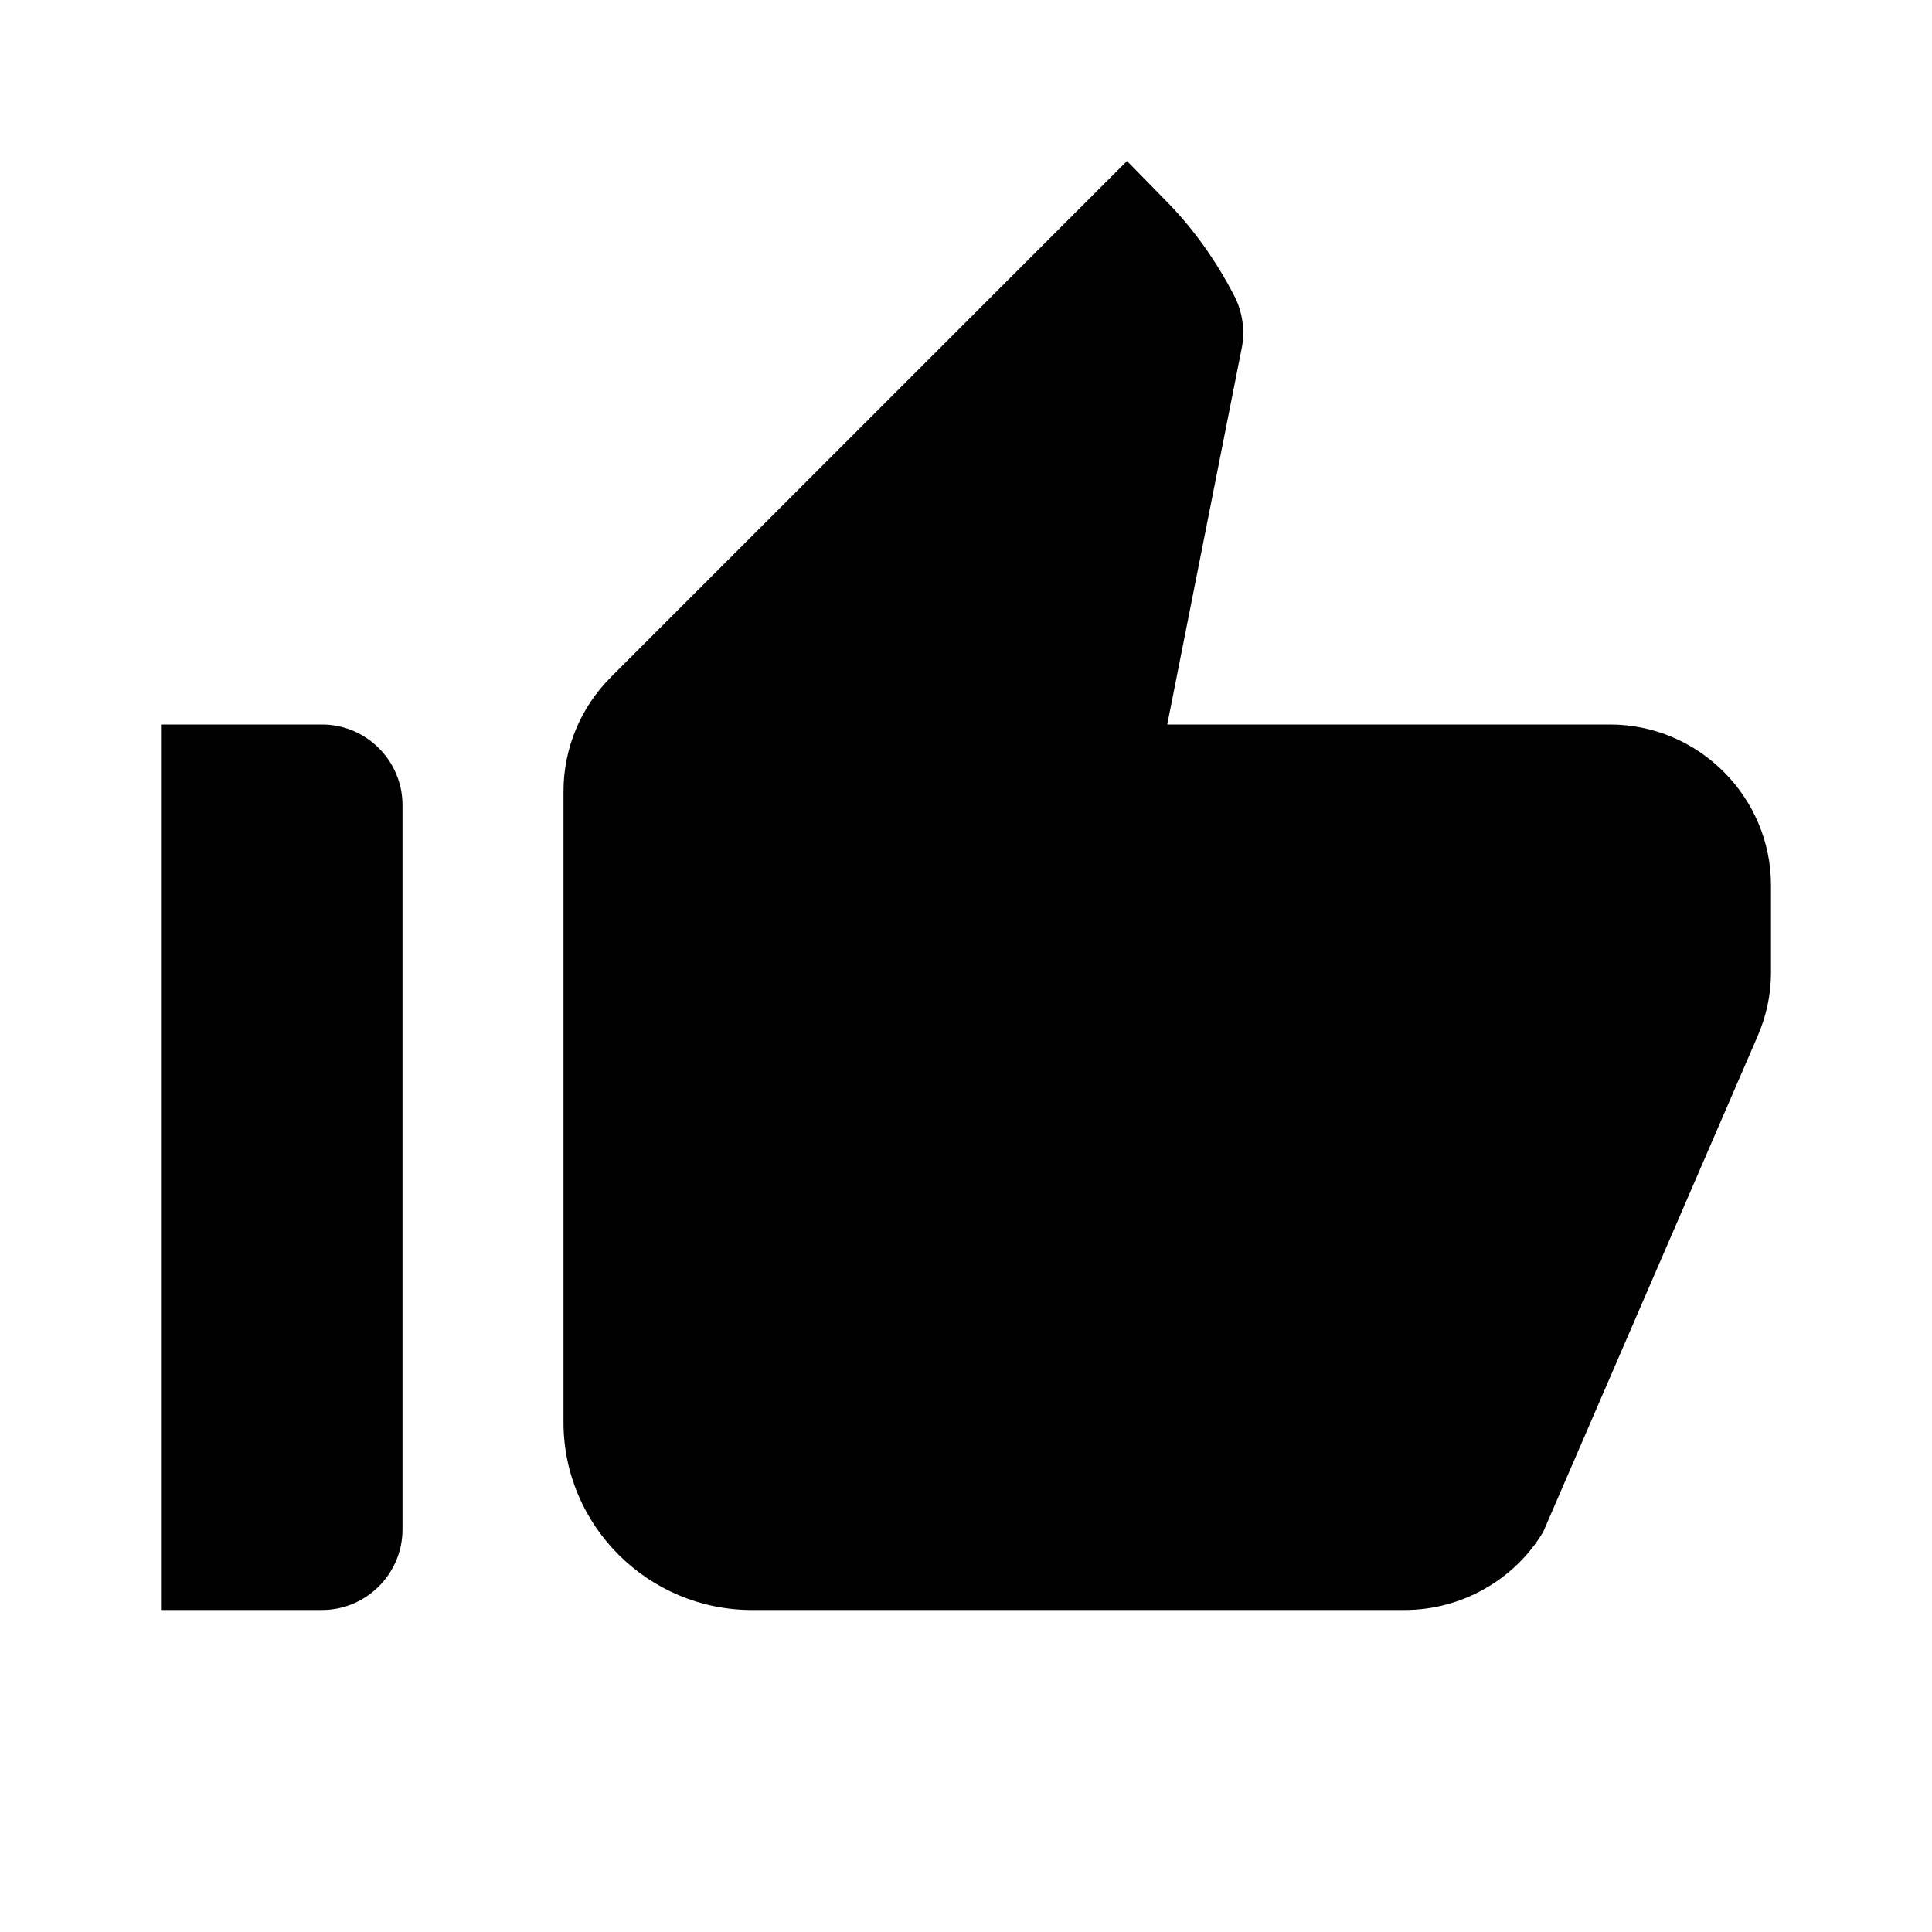
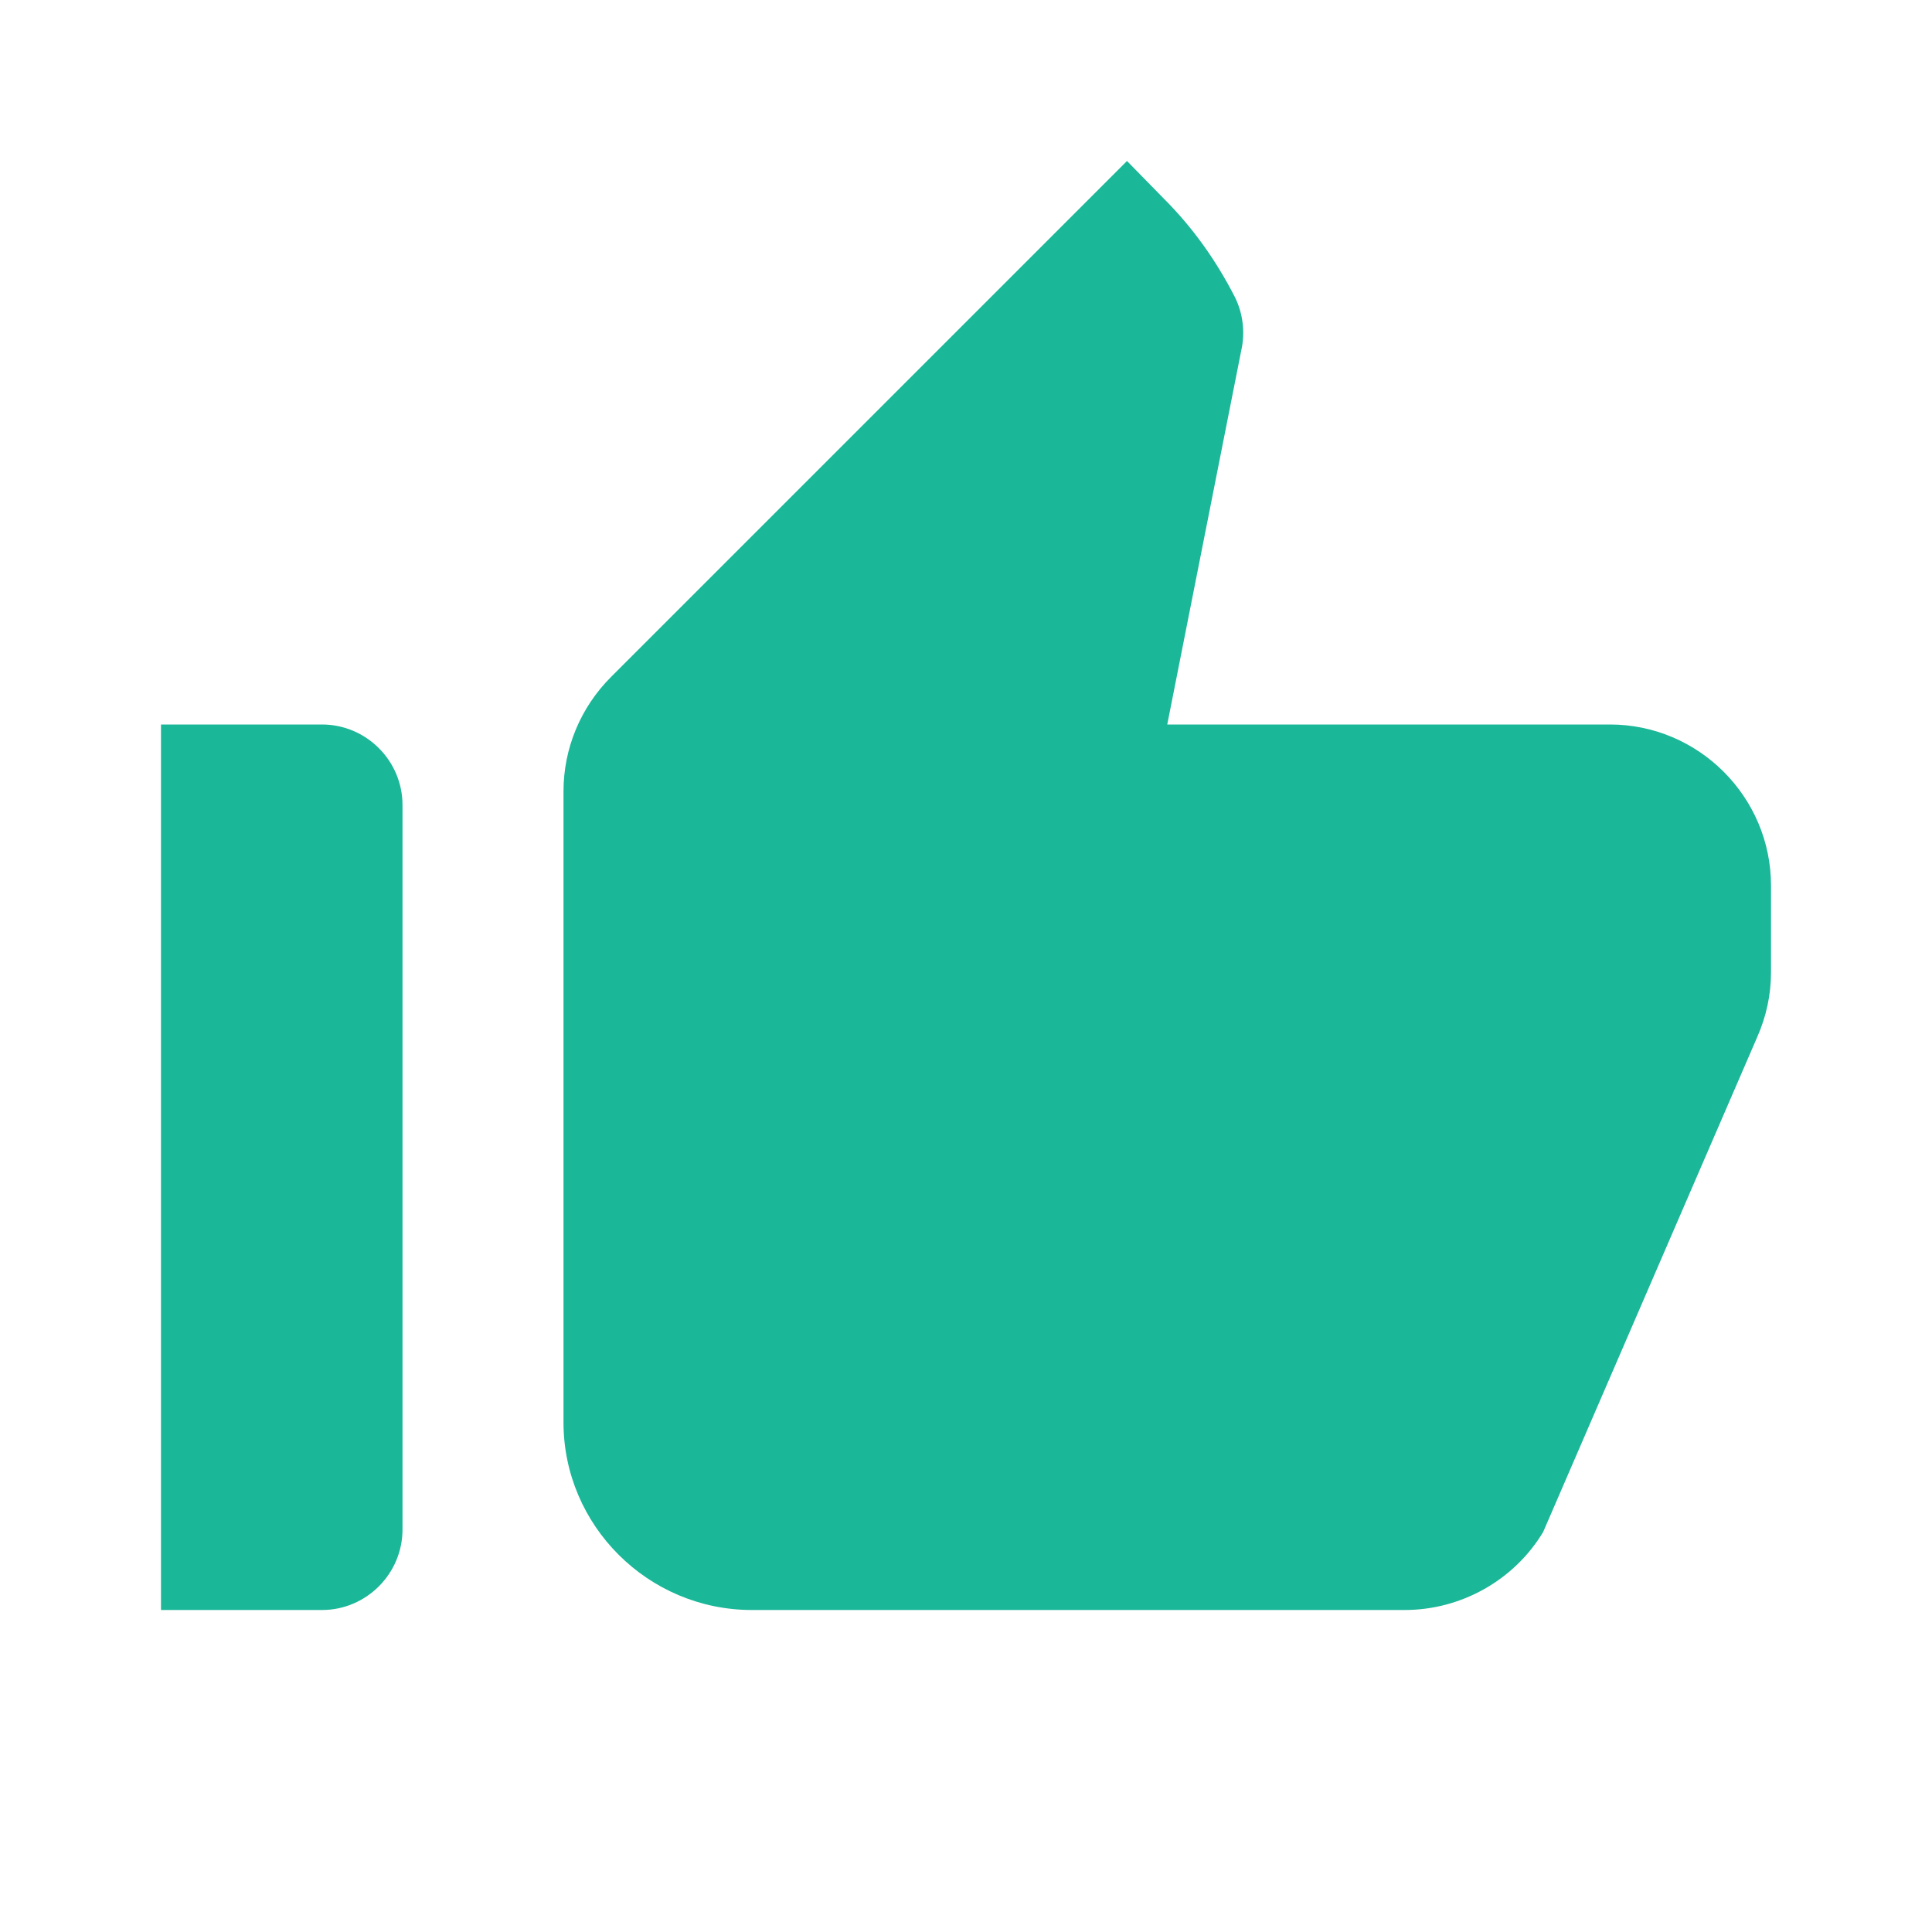
- <svg xmlns="http://www.w3.org/2000/svg" width="24" height="24" viewBox="0 0 24 24">
+ <svg xmlns="http://www.w3.org/2000/svg" width="24" height="24" viewBox="0 0 24 24" fill="#1ab798">
  <path fill="none" d="M24 24H0V0h24v24z" />
  <path d="M2 20h2c.55 0 1-.45 1-1v-9c0-.55-.45-1-1-1H2v11zm19.83-7.12c.11-.25.17-.52.17-.8V11c0-1.1-.9-2-2-2h-5.5l.92-4.65c.05-.22.02-.46-.08-.66-.23-.45-.52-.86-.88-1.22L14 2 7.59 8.41C7.21 8.79 7 9.3 7 9.83v7.84C7 18.95 8.05 20 9.34 20h8.11c.7 0 1.36-.37 1.72-.97l2.66-6.15z" />
</svg>
